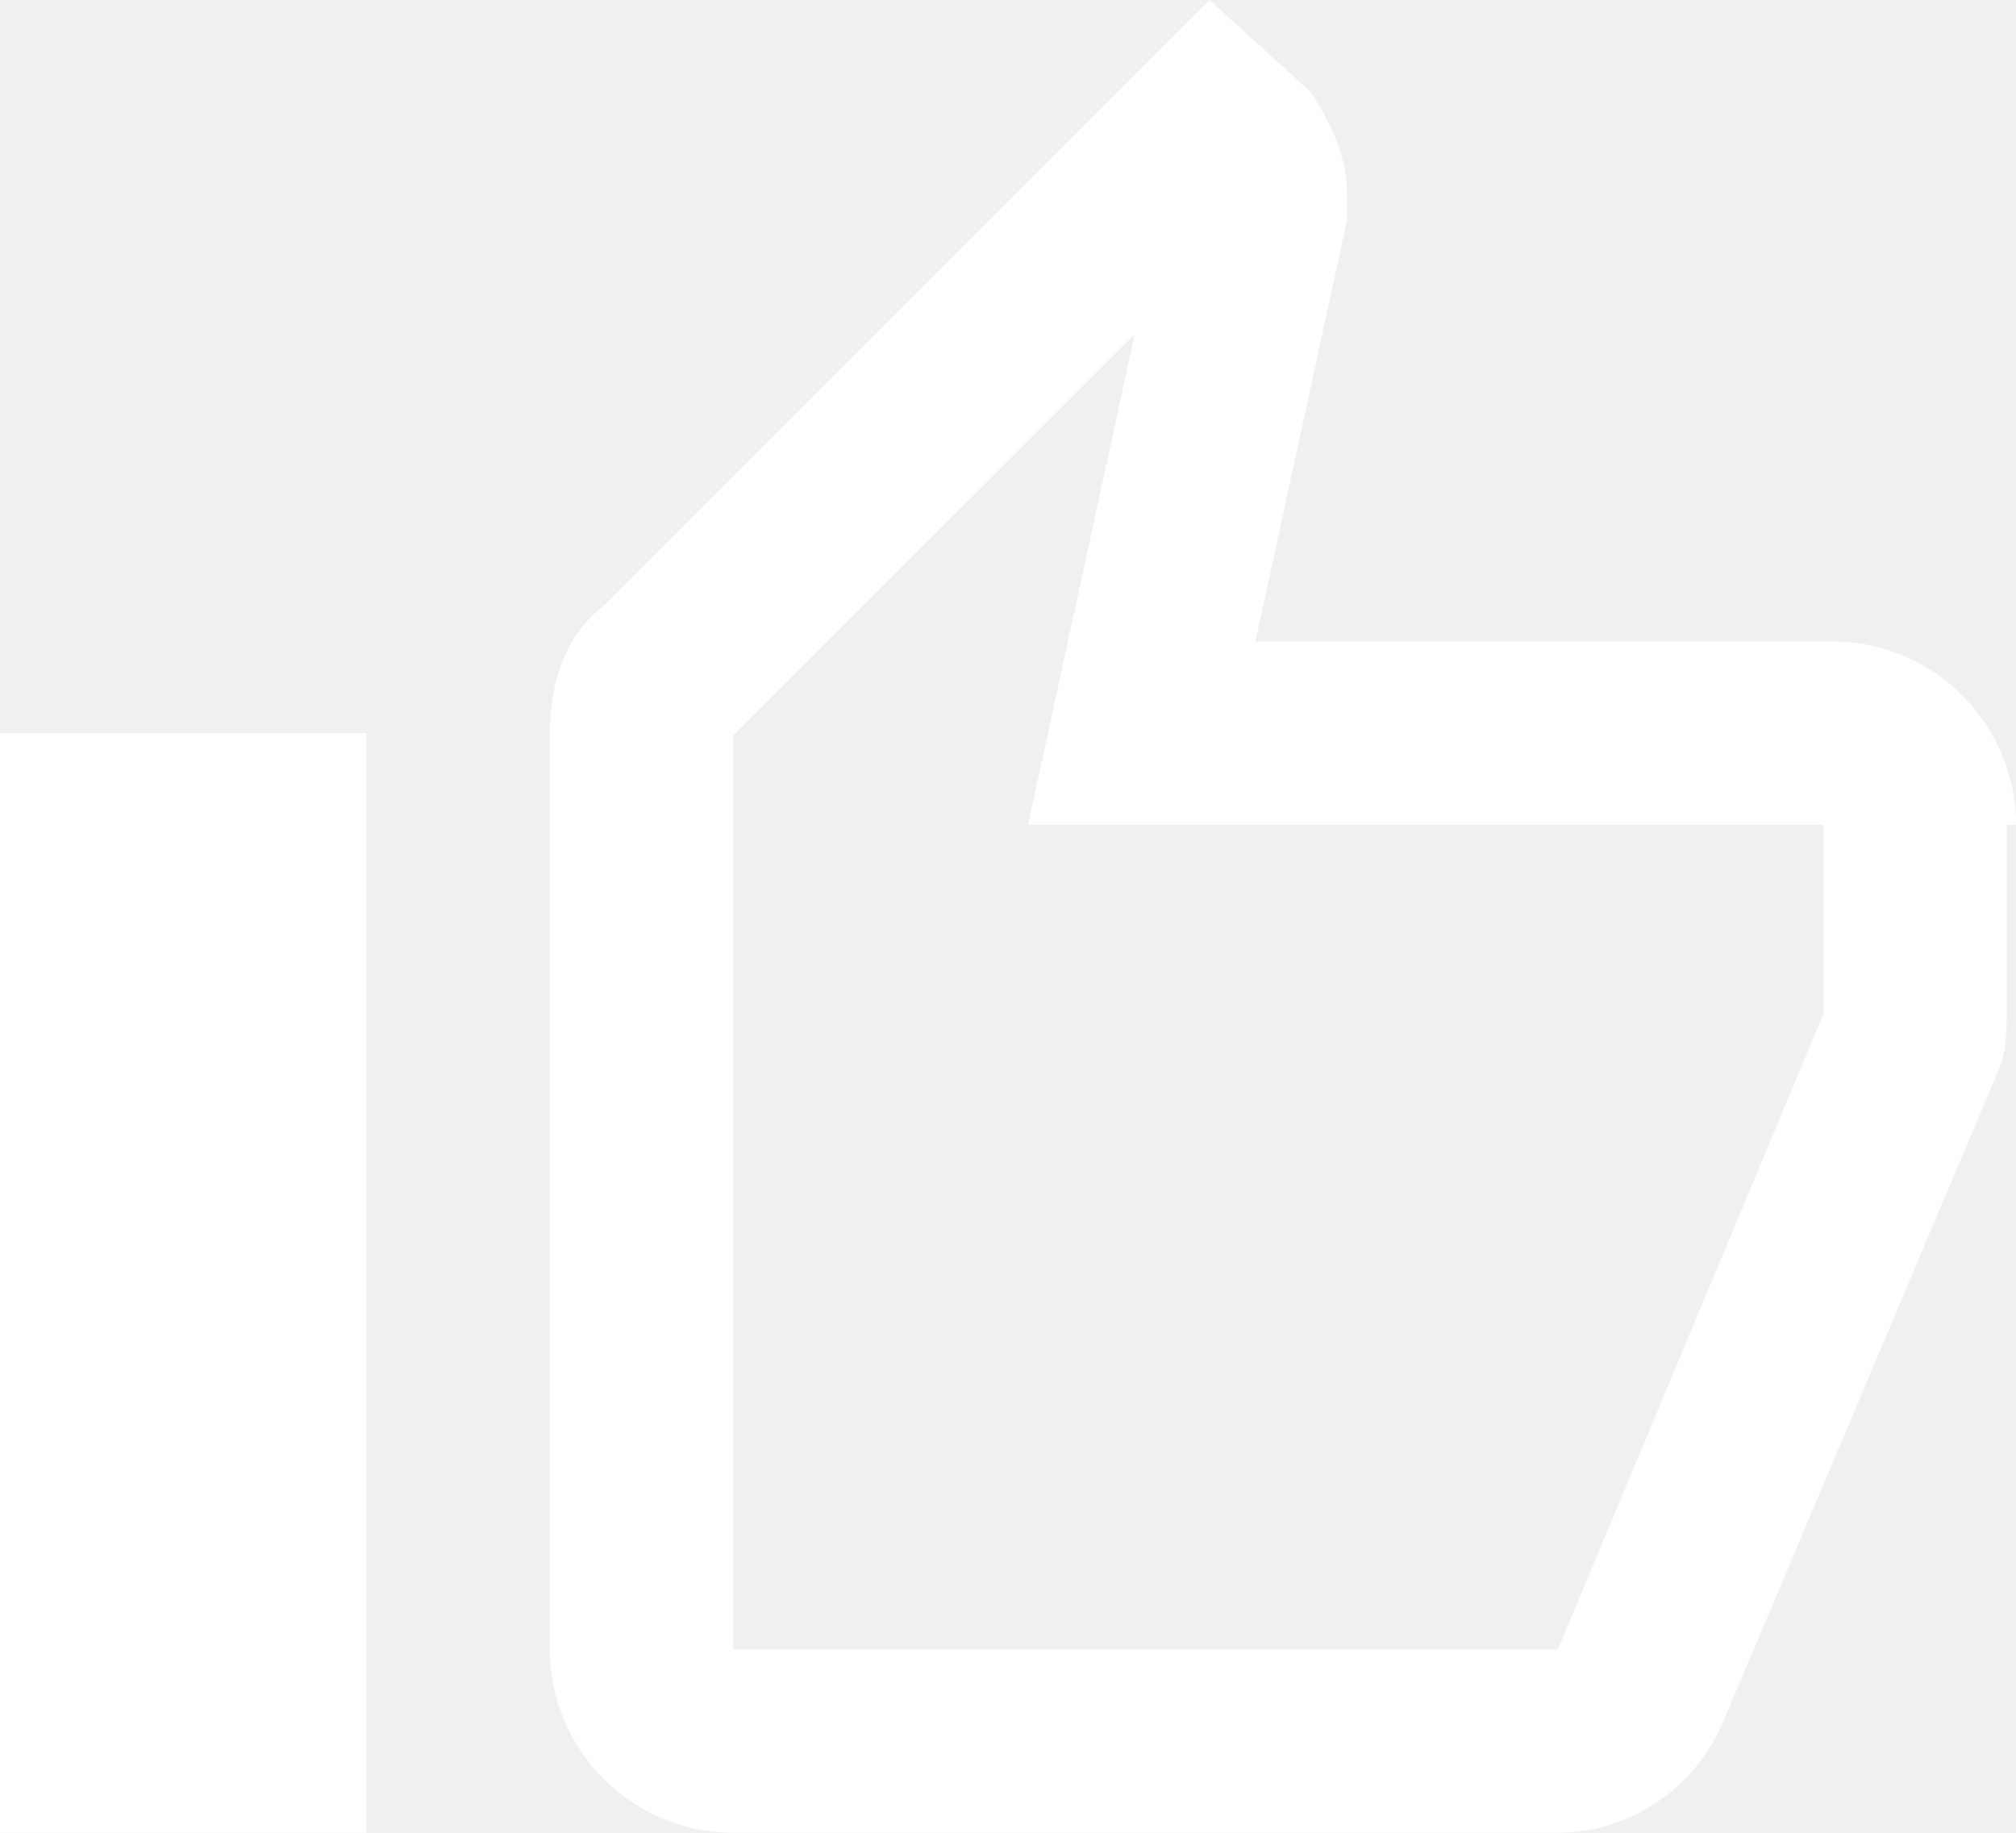
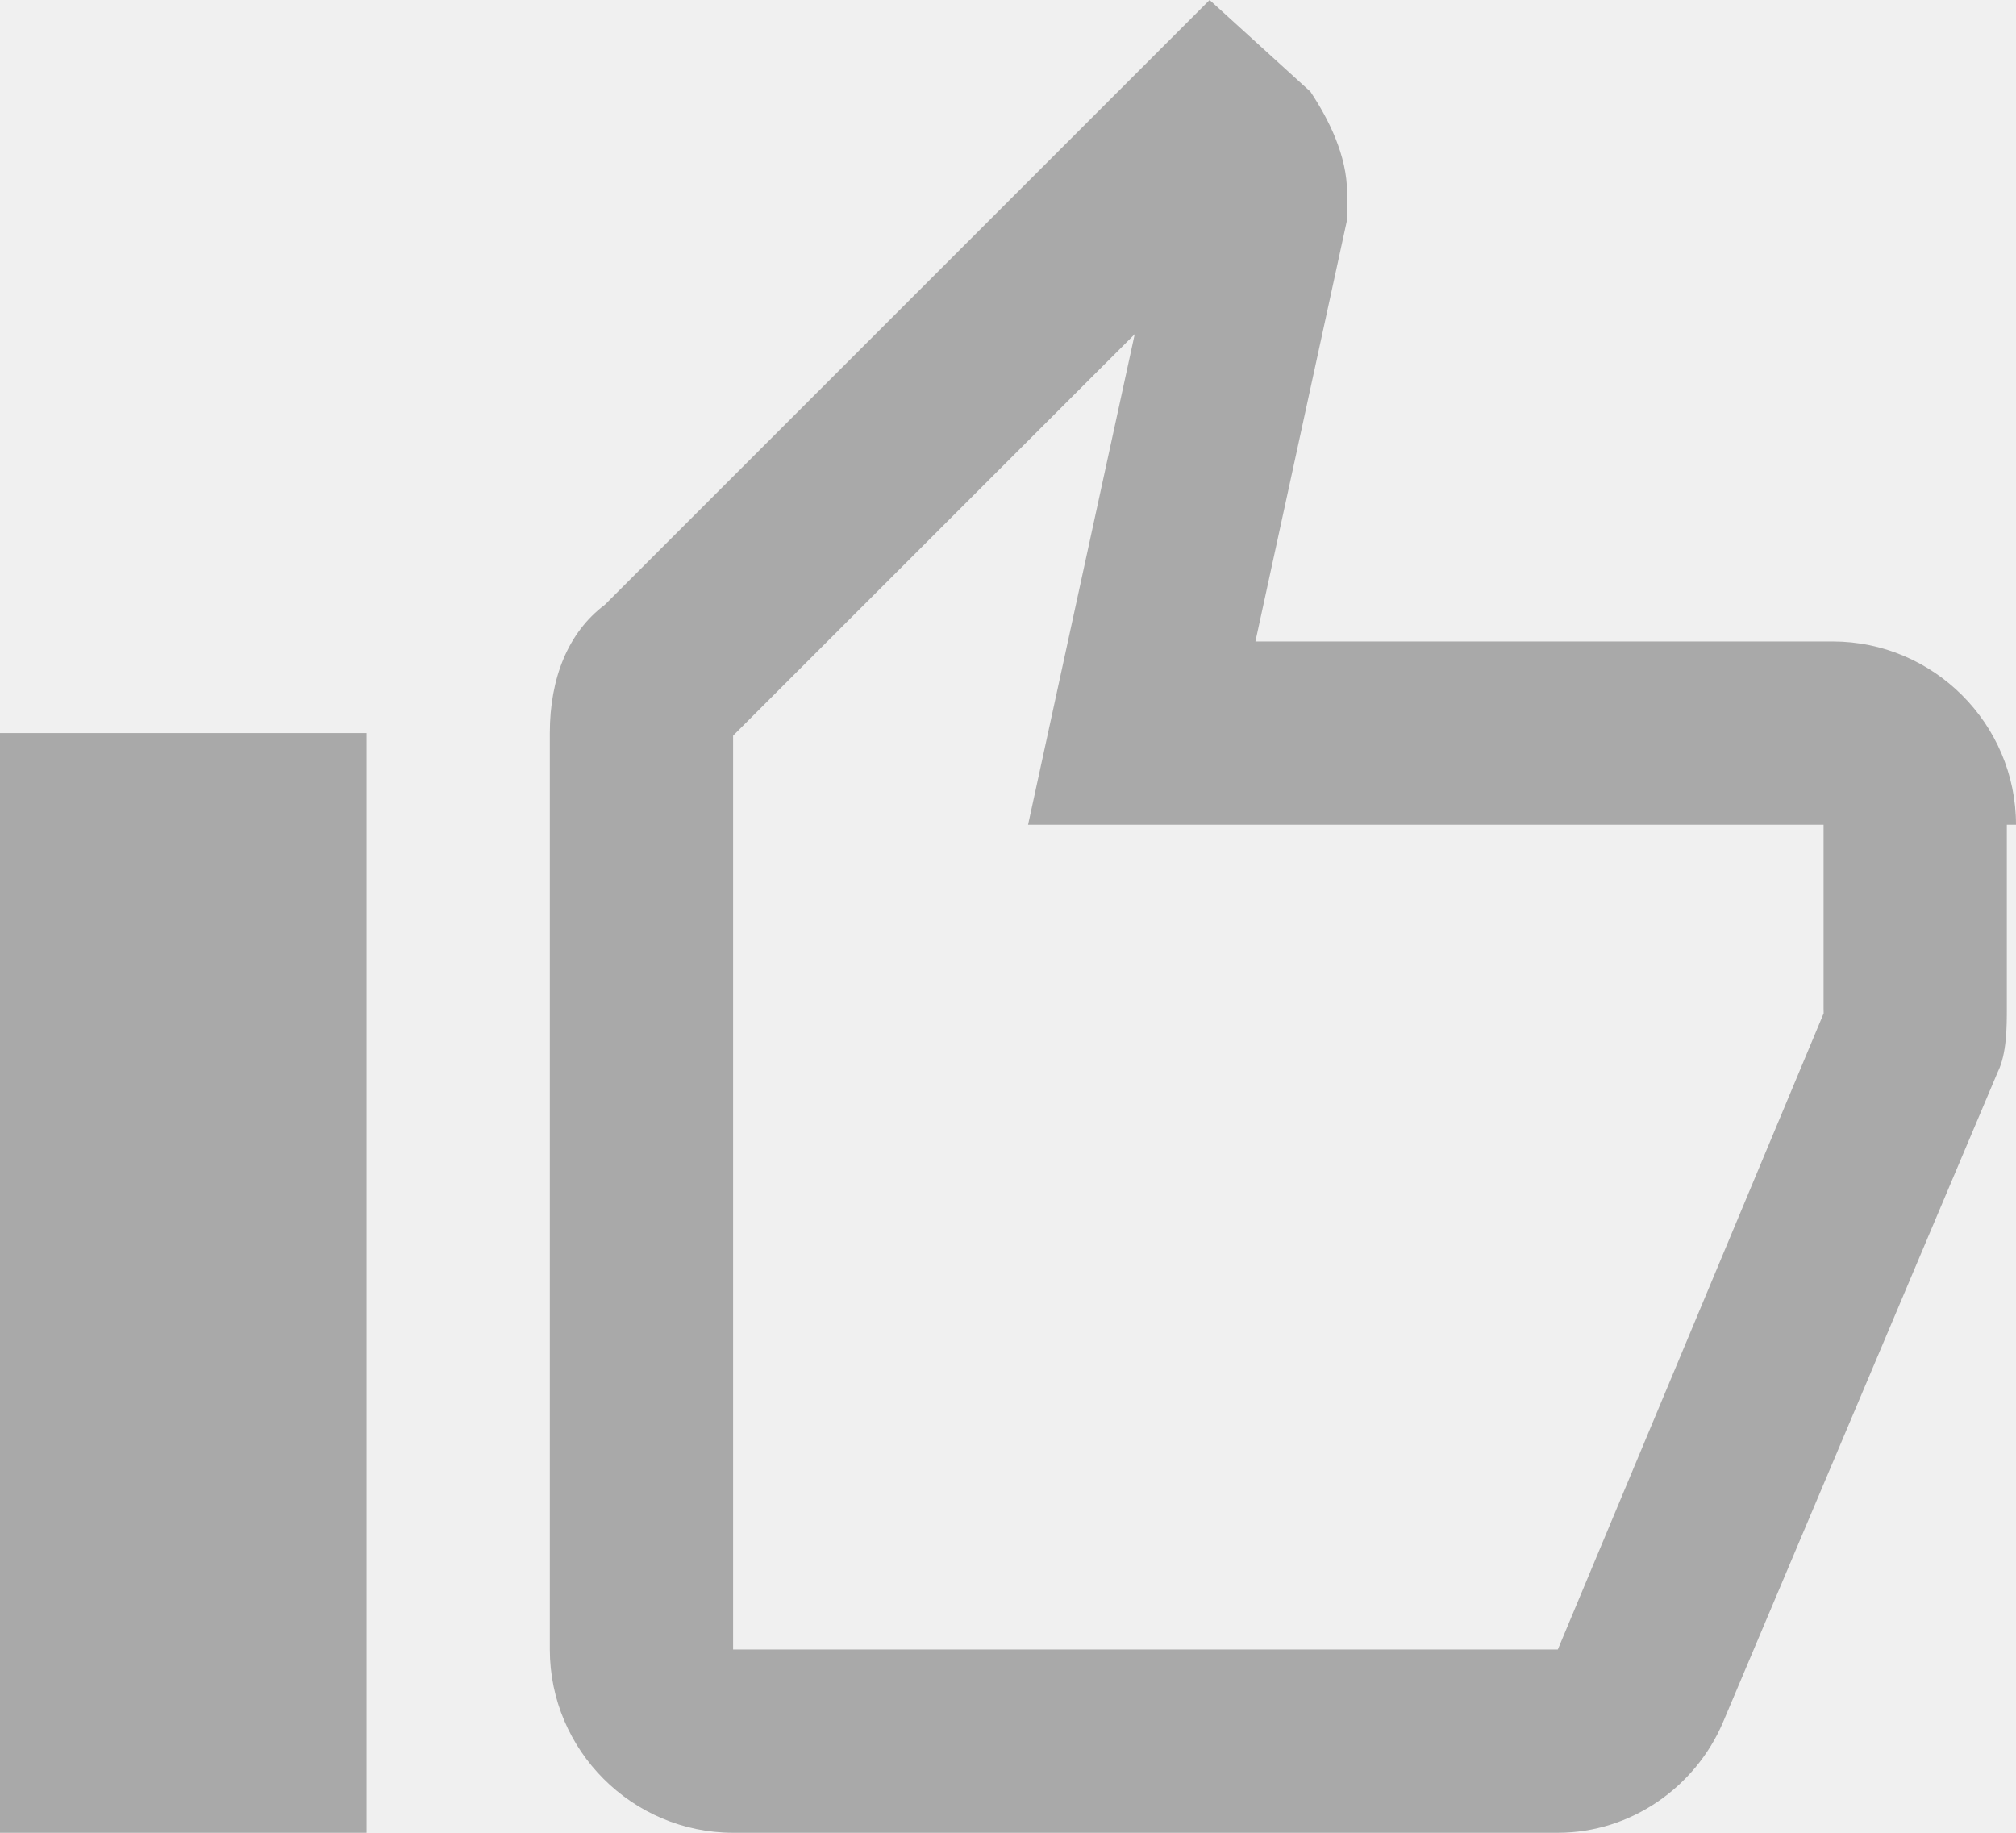
- <svg xmlns="http://www.w3.org/2000/svg" version="1.0" id="Layer_1" x="0px" y="0px" width="22px" height="20px" viewBox="0 0 22 20" enable-background="new 0 0 22 20" xml:space="preserve">
+ <svg xmlns="http://www.w3.org/2000/svg" version="1.0" id="Layer_1" x="0px" y="0px" width="22px" height="20px" viewBox="0 0 22 20" enable-background="new 0 0 22 20" xml:space="preserve" fill="#a9a9a9">
  <g id="Page-1">
    <g id="Core" transform="translate(-295, -464)">
      <g id="thumb-up" transform="translate(295, 464)">
-         <path id="Shape" fill="#ffffff" d="M12.383,3.646l-0.637,2.929L11.219,9H13.7h6.2v2c0,0.018,0,0.037,0.001,0.058L17,18H8V8.029 l0.014-0.015L12.383,3.646 M2,10v8V10 M13.2,0L6.6,6.6C6.2,6.9,6,7.4,6,8v10c0,1.1,0.9,2,2,2h9c0.8,0,1.5-0.5,1.8-1.2l3-7.1 C21.9,11.5,21.9,11.2,21.9,11V9H22c0-1.1-0.9-2-2-2h-6.3l1-4.6V2.1c0-0.4-0.2-0.8-0.4-1.1L13.2,0L13.2,0z M4,8H0v12h4V8L4,8z M22,9c0,0.033,0,0.044,0,0.044V9L22,9z" />
+         <path id="Shape" fill="#a9a9a9" d="M12.383,3.646l-0.637,2.929L11.219,9H13.7h6.2v2c0,0.018,0,0.037,0.001,0.058L17,18H8V8.029 l0.014-0.015L12.383,3.646 M2,10v8V10 M13.2,0L6.6,6.6C6.2,6.9,6,7.4,6,8v10c0,1.1,0.9,2,2,2h9c0.8,0,1.5-0.5,1.8-1.2l3-7.1 C21.9,11.5,21.9,11.2,21.9,11V9H22c0-1.1-0.9-2-2-2h-6.3l1-4.6V2.1c0-0.4-0.2-0.8-0.4-1.1L13.2,0L13.2,0z M4,8H0v12h4V8L4,8z M22,9c0,0.033,0,0.044,0,0.044V9L22,9z" />
      </g>
    </g>
  </g>
</svg>
